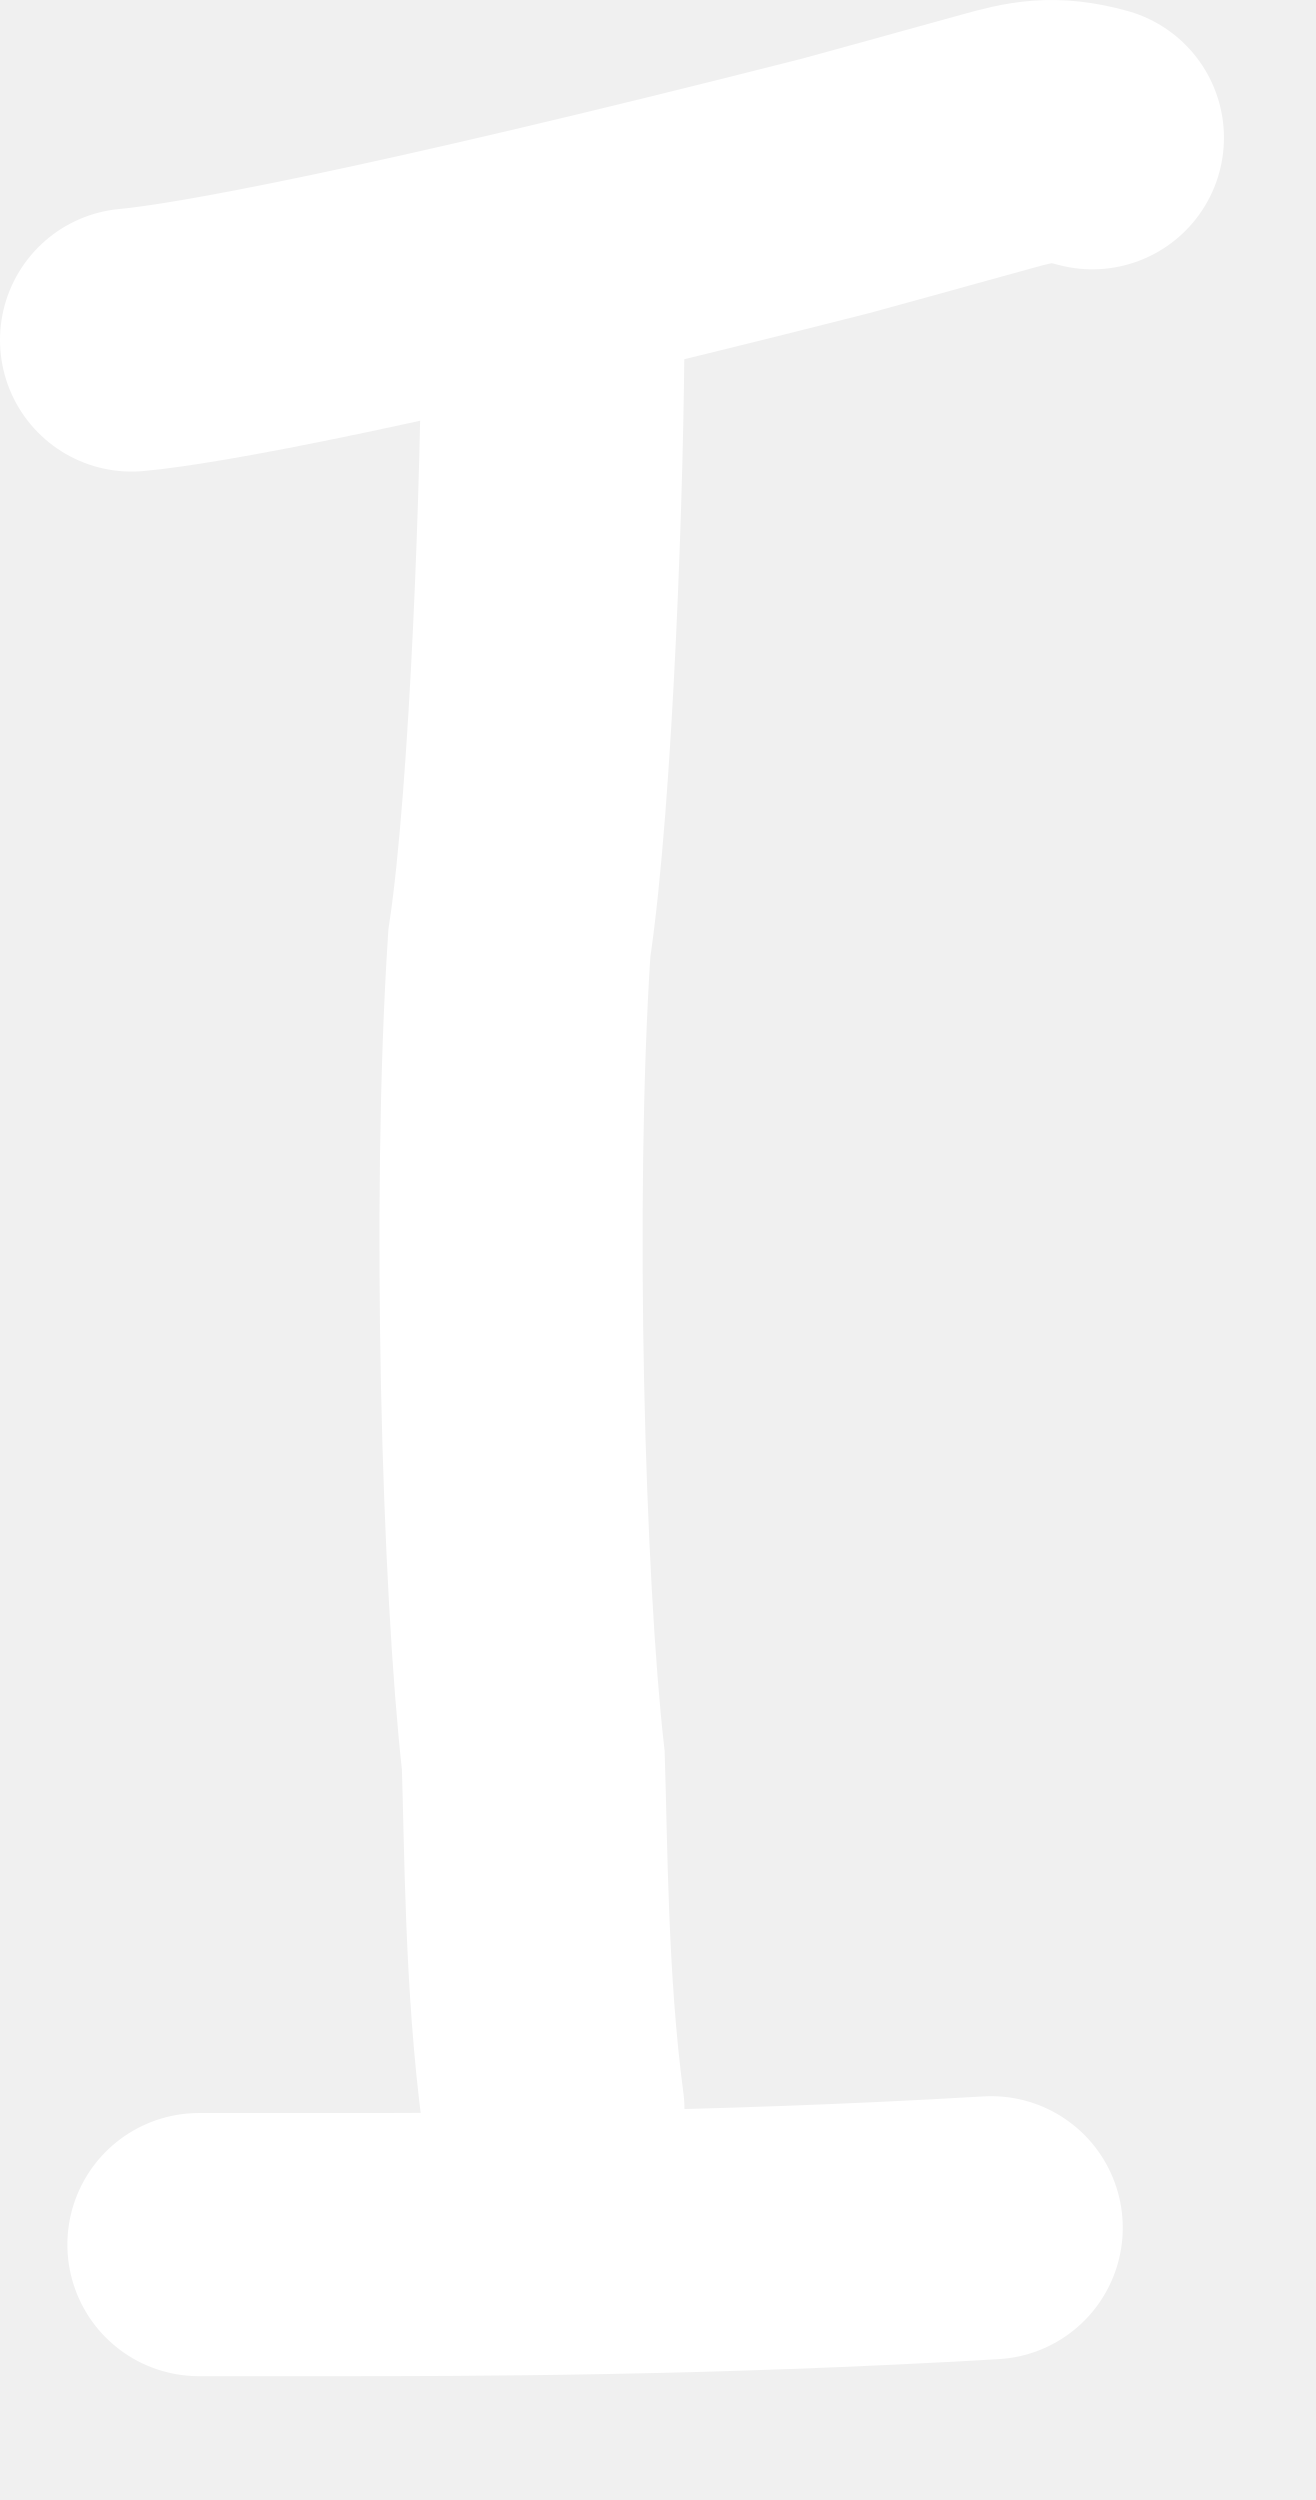
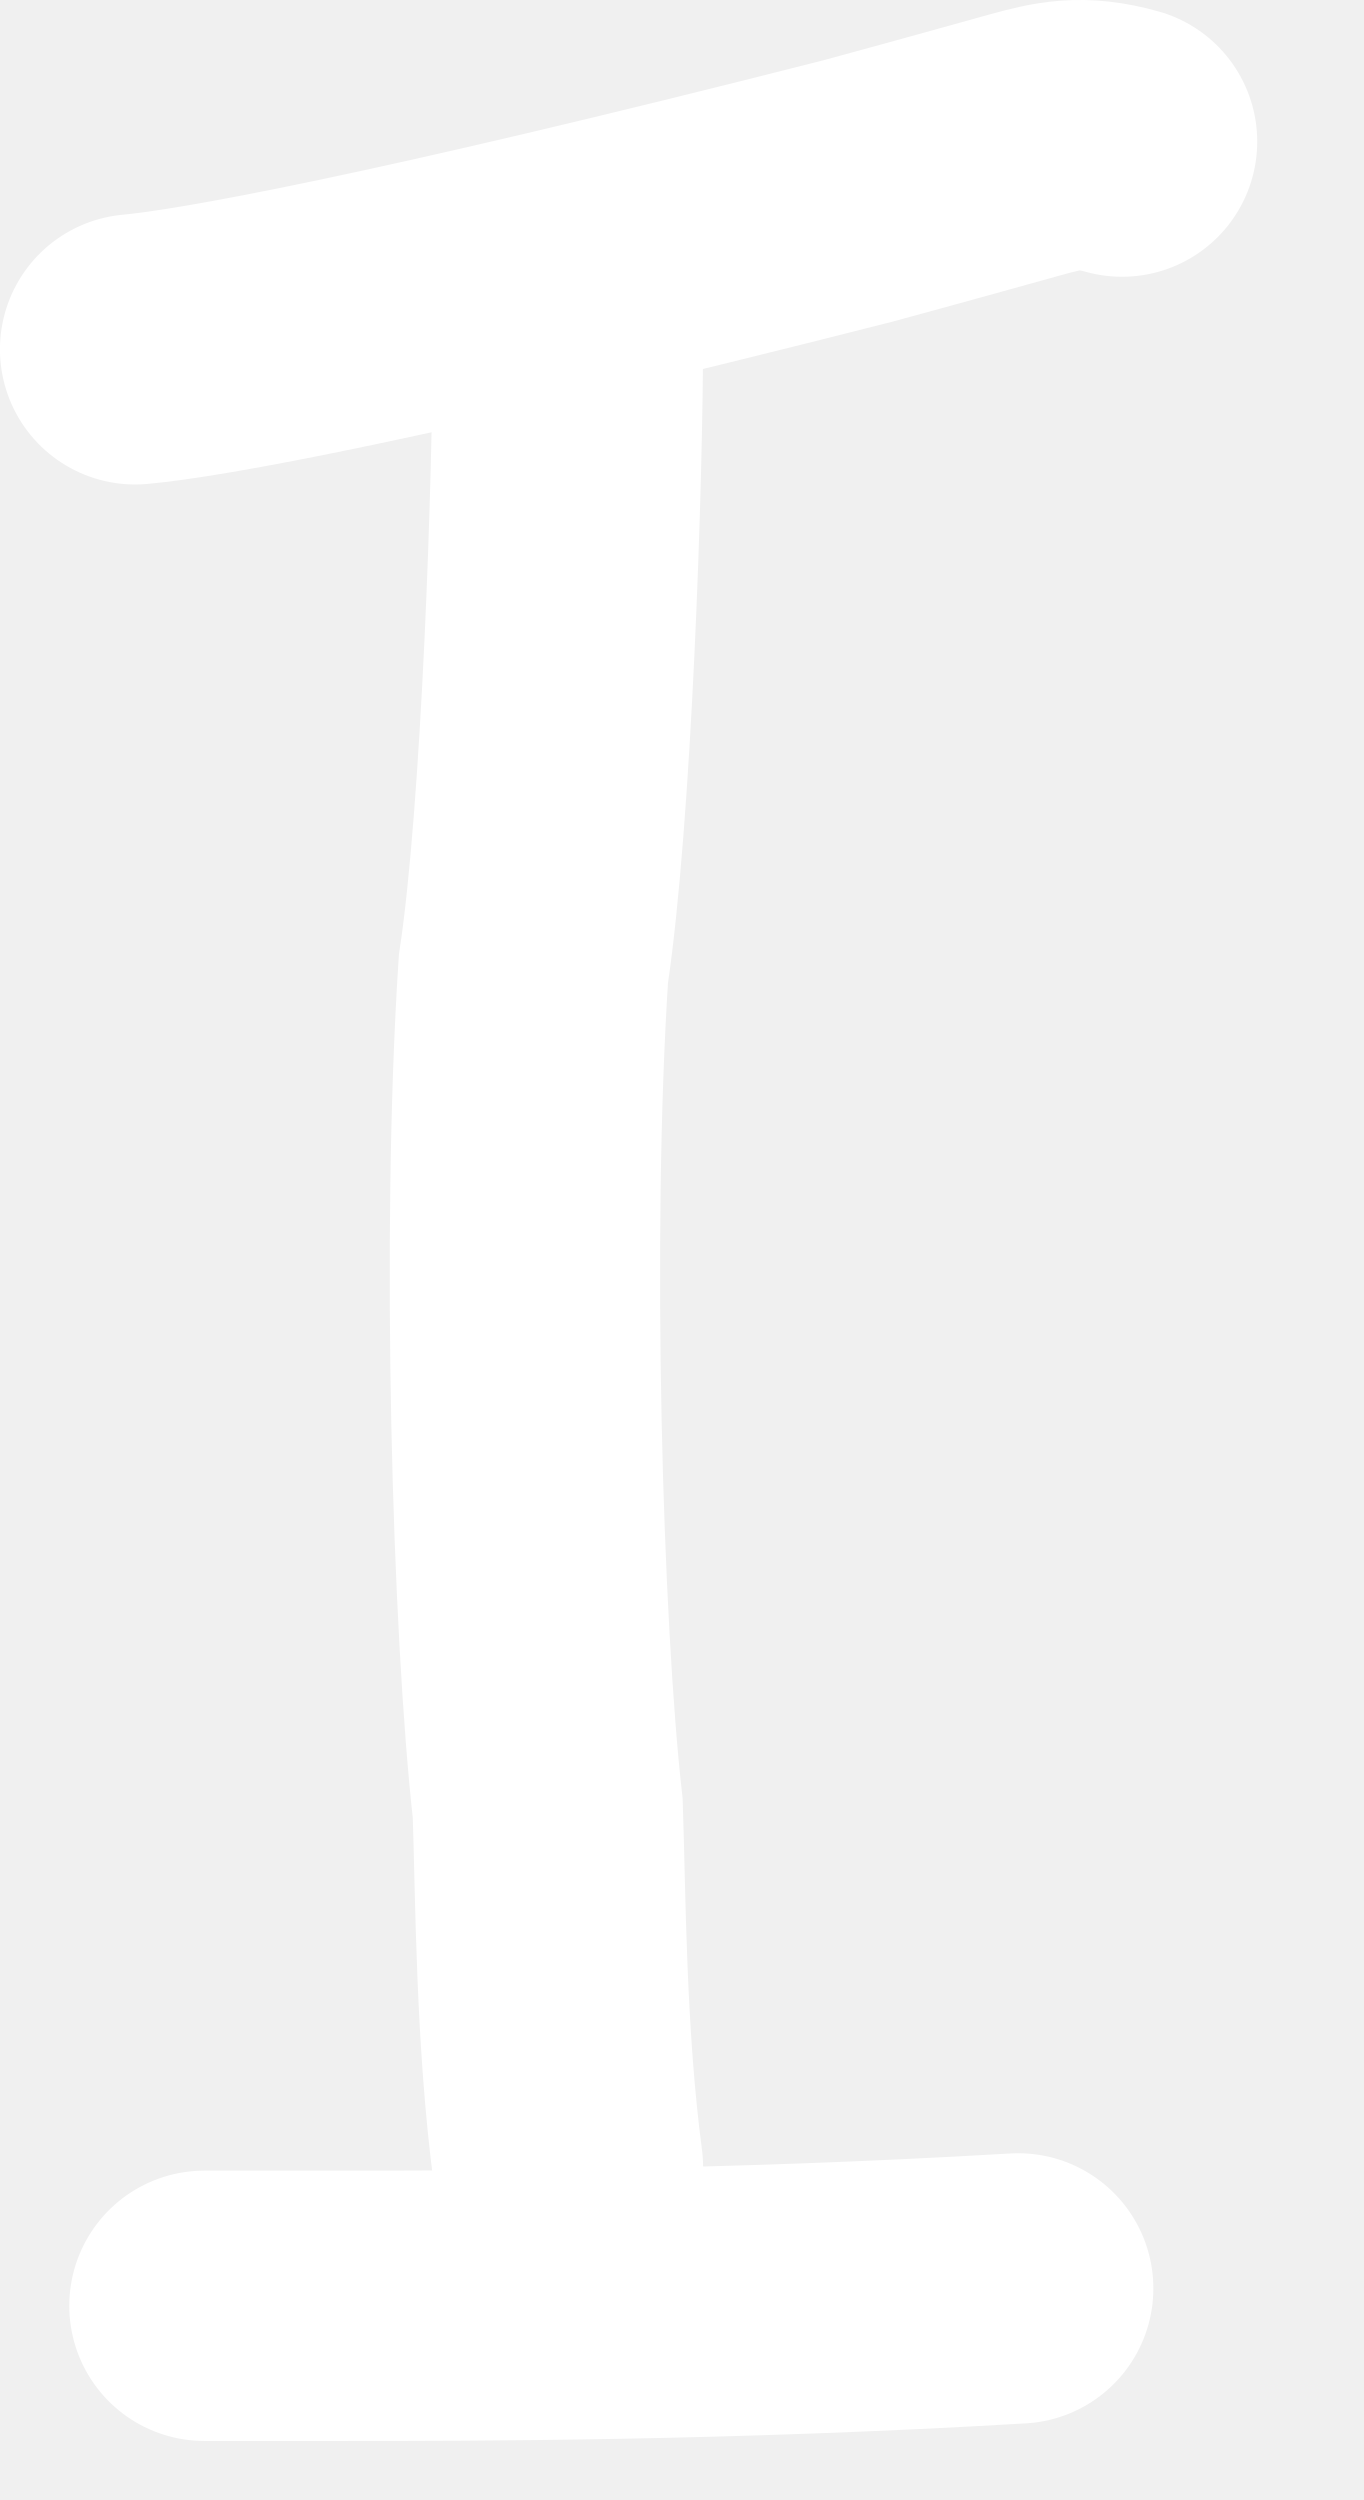
- <svg xmlns="http://www.w3.org/2000/svg" width="10" height="19" viewBox="0 0 10 19" fill="none">
-   <path d="M1 2.584C1.468 2.542 2.911 2.287 6.346 1.414C7.06 1.219 7.356 1.134 7.593 1.07C7.83 1.005 7.999 0.963 8.302 1.047" stroke="white" stroke-width="2" stroke-linecap="round" />
-   <path d="M4.202 2.456C4.202 3.556 4.118 6.038 3.947 7.17C3.818 9.148 3.903 12.058 4.053 13.38C4.074 14.017 4.074 15.074 4.202 16.034" stroke="white" stroke-width="2" stroke-linecap="round" />
-   <path d="M1.512 17.059C1.555 17.059 1.597 17.059 2.549 17.059C3.501 17.059 5.36 17.059 7.533 16.931" stroke="white" stroke-width="2" stroke-linecap="round" />
+ <svg xmlns="http://www.w3.org/2000/svg" width="12" height="22" viewBox="0 0 12 22" fill="none">
+   <path d="M1.189 3.074C1.746 3.024 3.463 2.721 7.548 1.681C8.398 1.45 8.75 1.349 9.031 1.272C9.313 1.195 9.514 1.145 9.874 1.246" stroke="white" stroke-width="2.379" stroke-linecap="round" />
+   <path d="M4.998 2.921C4.998 4.23 4.898 7.181 4.694 8.528C4.541 10.881 4.642 14.342 4.82 15.914C4.846 16.672 4.846 17.929 4.998 19.072" stroke="white" stroke-width="2.379" stroke-linecap="round" />
+   <path d="M1.799 20.291C1.849 20.291 1.899 20.291 3.031 20.291C4.163 20.291 6.376 20.291 8.96 20.138" stroke="white" stroke-width="2.379" stroke-linecap="round" />
</svg>
